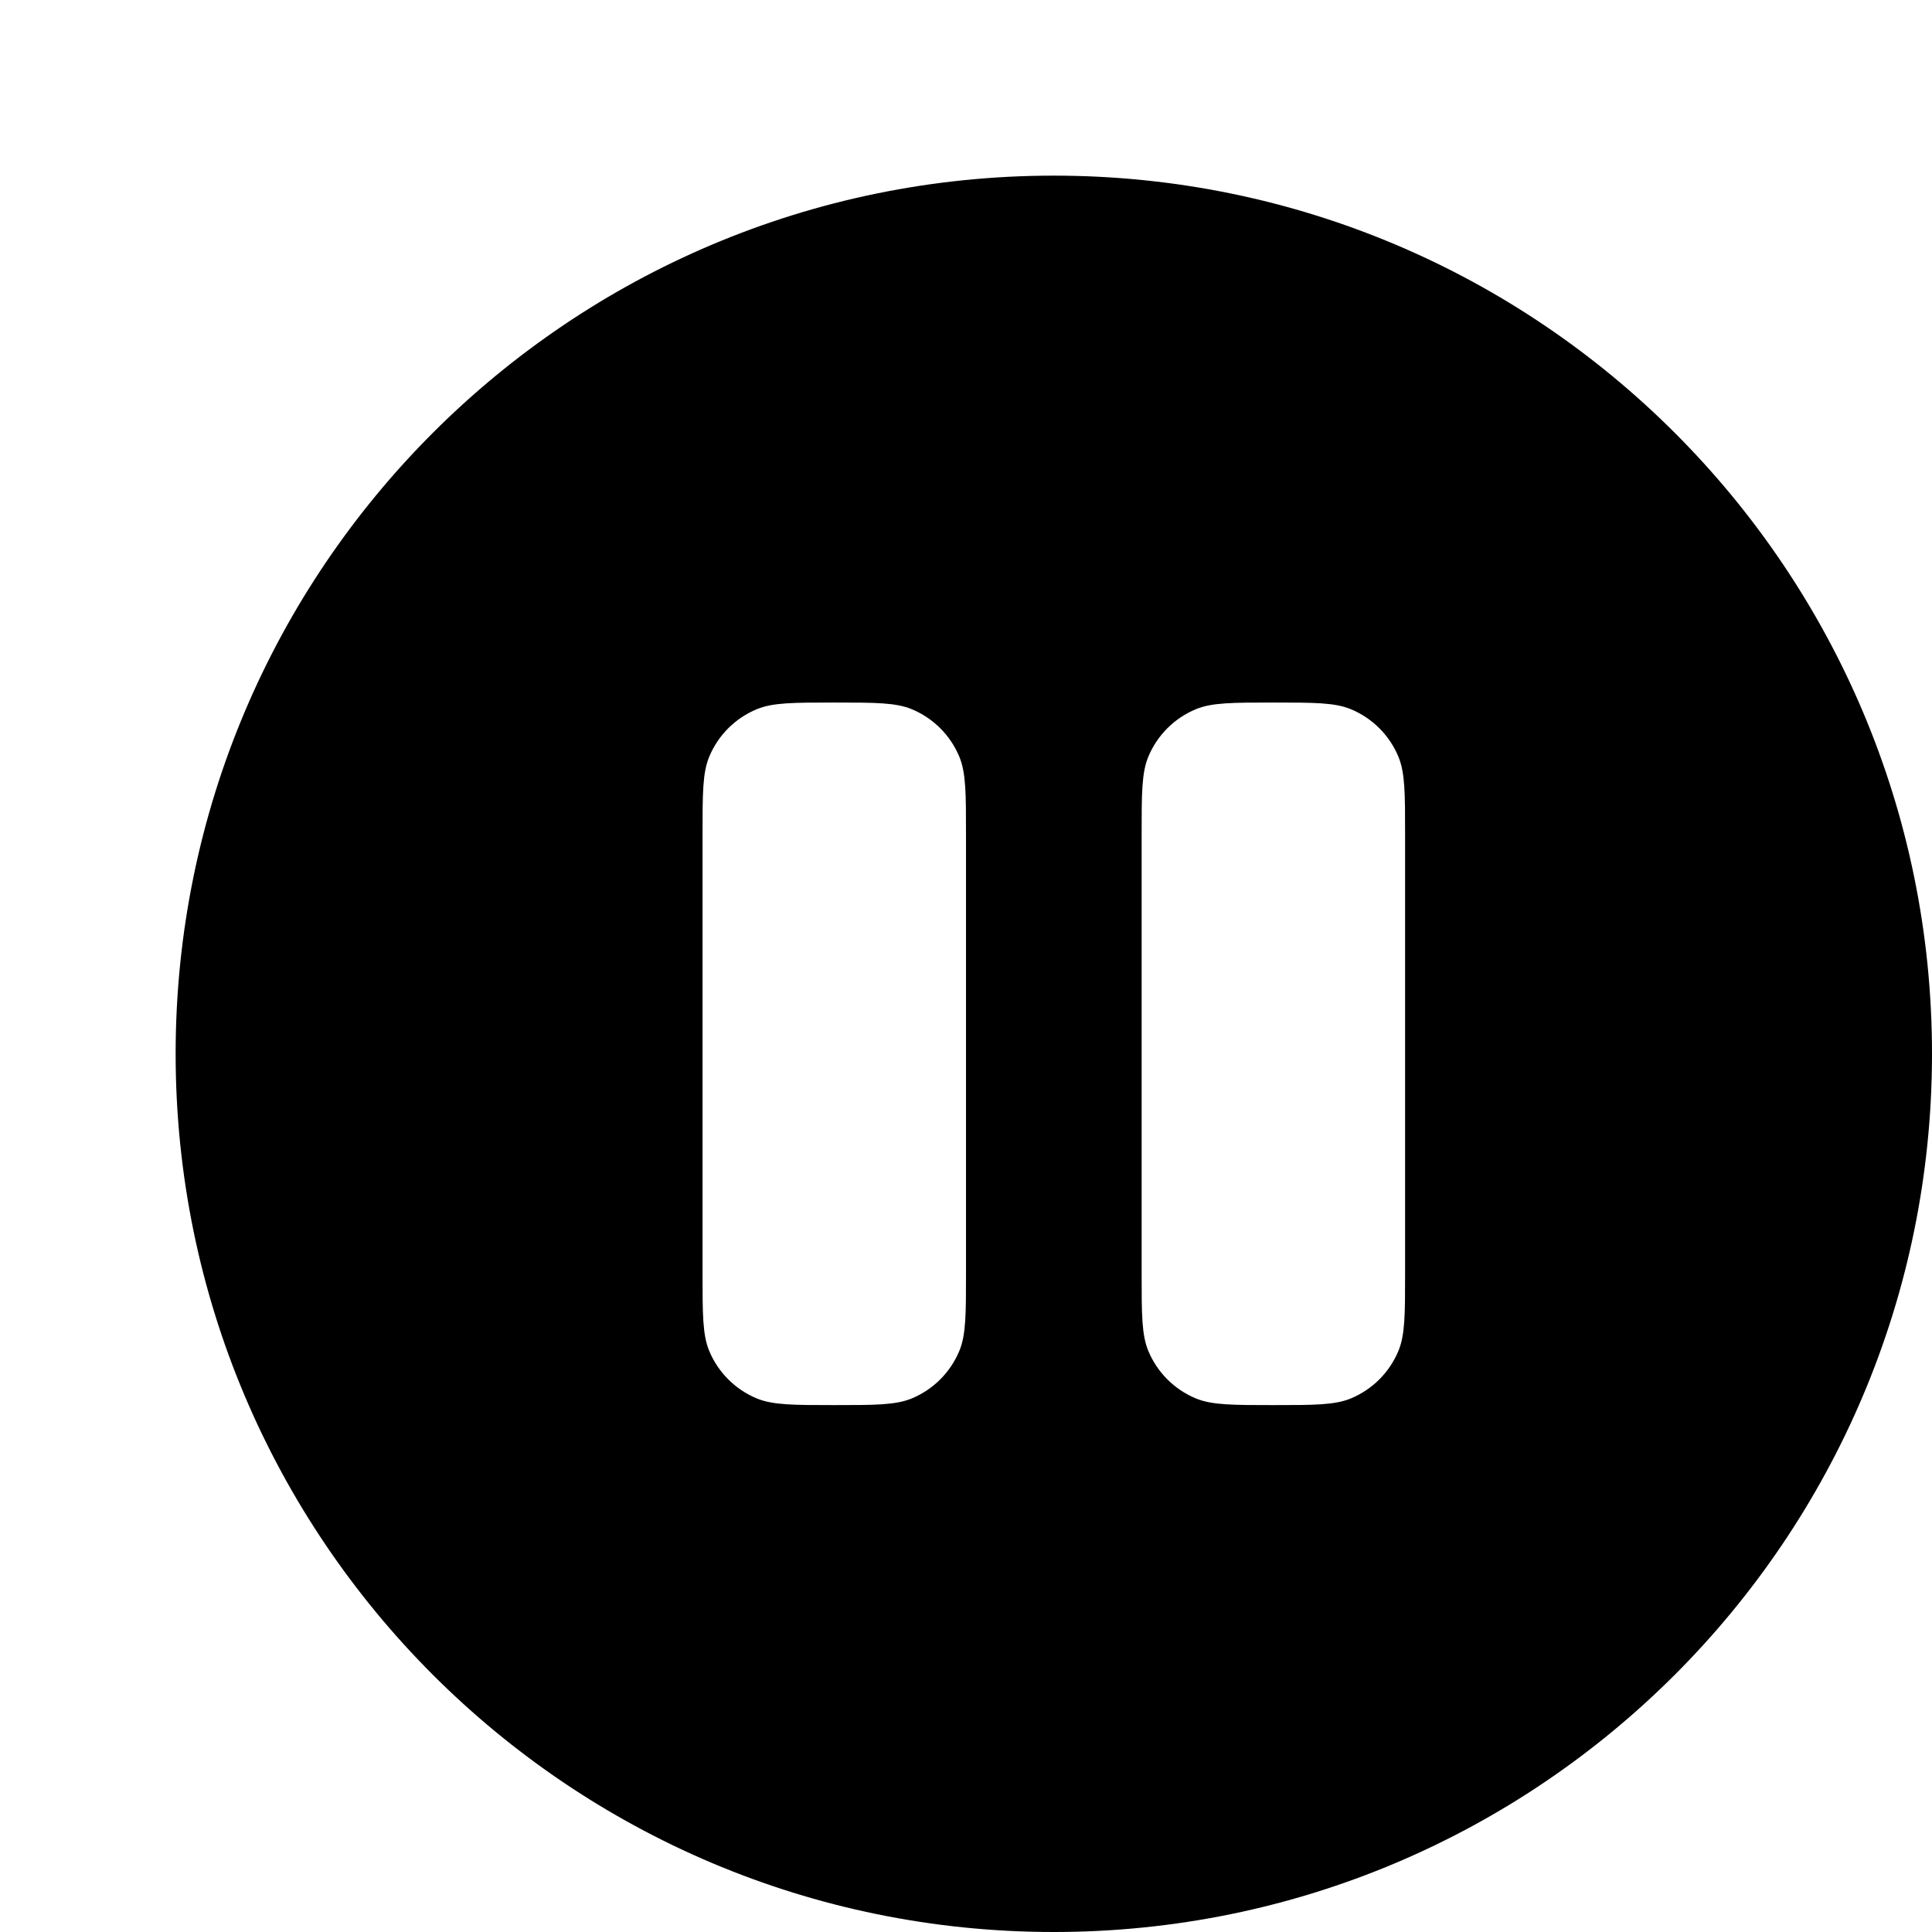
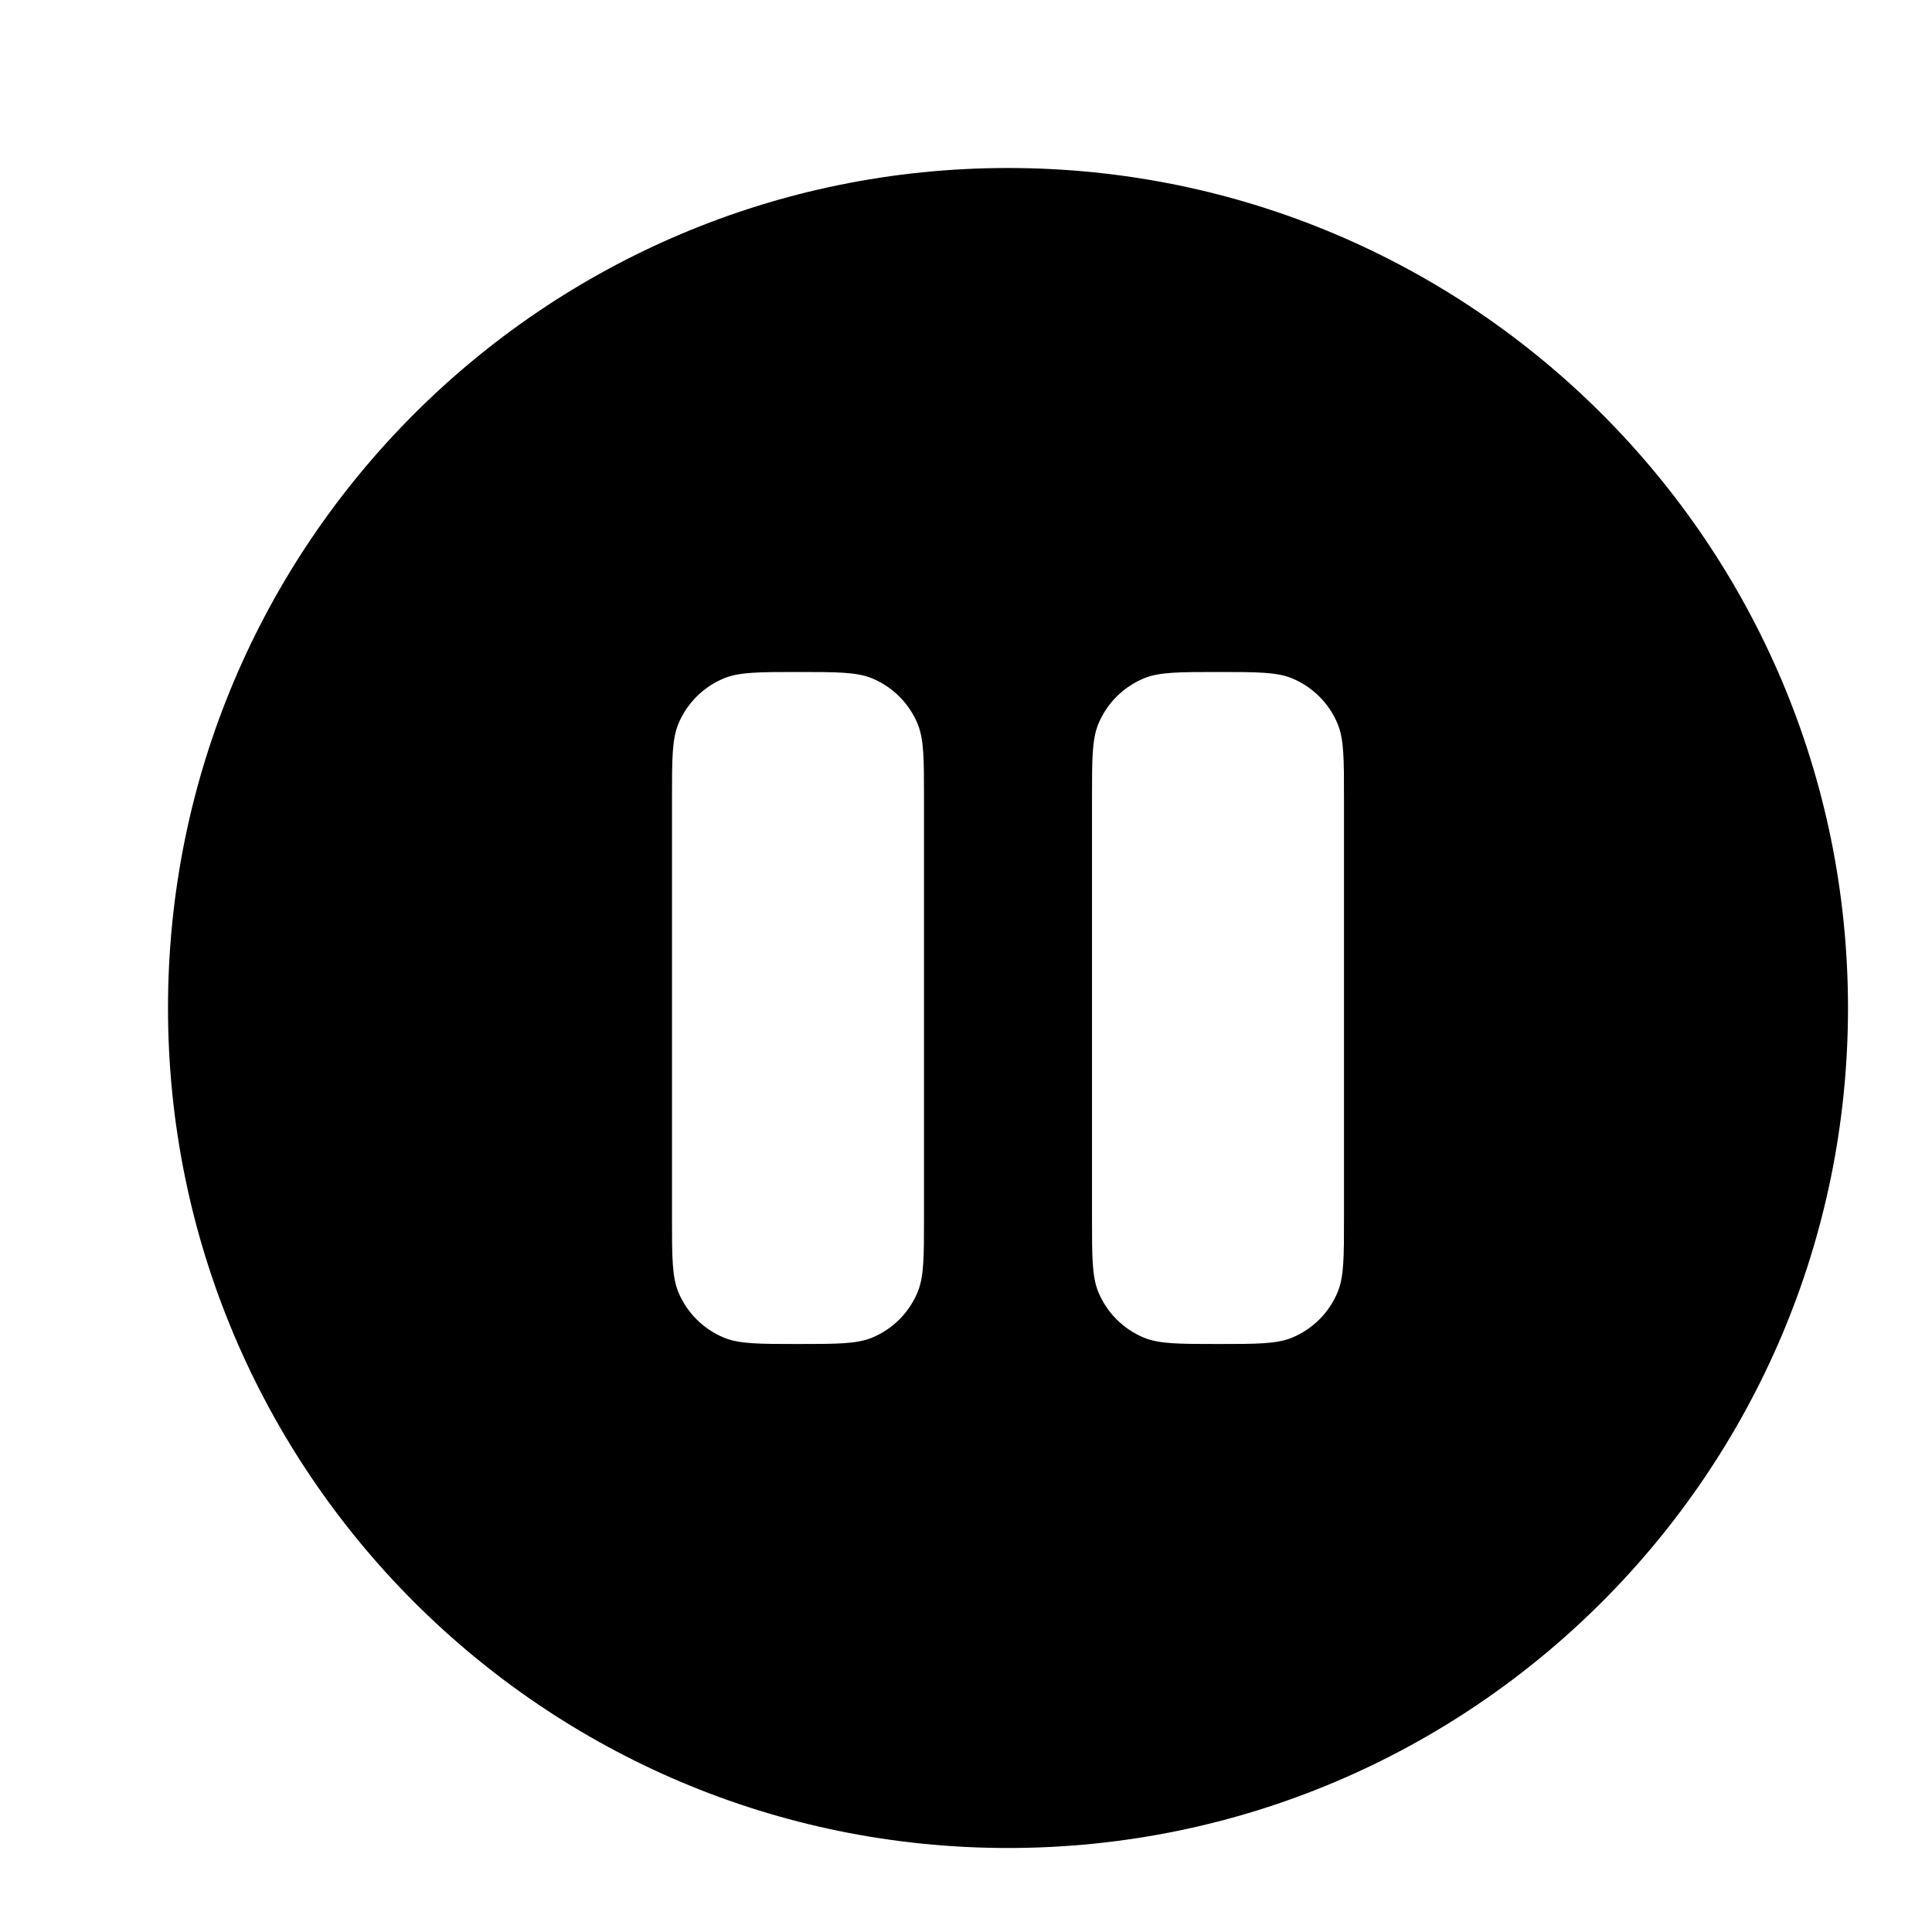
- <svg xmlns="http://www.w3.org/2000/svg" width="32px" height="32px" viewBox="0 0 22 22" fill="none">
+ <svg xmlns="http://www.w3.org/2000/svg" width="28px" height="28px" viewBox="0 0 23 23" fill="none">
  <path fill-rule="evenodd" clip-rule="evenodd" d="M12 22C17.523 22 22 17.523 22 12C22 6.477 17.523 2 12 2C6.477 2 2 6.477 2 12C2 17.523 6.477 22 12 22ZM8.076 8.617C8 8.801 8 9.034 8 9.5V14.5C8 14.966 8 15.199 8.076 15.383C8.178 15.628 8.372 15.822 8.617 15.924C8.801 16 9.034 16 9.5 16C9.966 16 10.199 16 10.383 15.924C10.628 15.822 10.822 15.628 10.924 15.383C11 15.199 11 14.966 11 14.5V9.5C11 9.034 11 8.801 10.924 8.617C10.822 8.372 10.628 8.178 10.383 8.076C10.199 8 9.966 8 9.5 8C9.034 8 8.801 8 8.617 8.076C8.372 8.178 8.178 8.372 8.076 8.617ZM13.076 8.617C13 8.801 13 9.034 13 9.5V14.5C13 14.966 13 15.199 13.076 15.383C13.178 15.628 13.372 15.822 13.617 15.924C13.801 16 14.034 16 14.5 16C14.966 16 15.199 16 15.383 15.924C15.628 15.822 15.822 15.628 15.924 15.383C16 15.199 16 14.966 16 14.5V9.5C16 9.034 16 8.801 15.924 8.617C15.822 8.372 15.628 8.178 15.383 8.076C15.199 8 14.966 8 14.5 8C14.034 8 13.801 8 13.617 8.076C13.372 8.178 13.178 8.372 13.076 8.617Z" fill="#000000" />
</svg>
